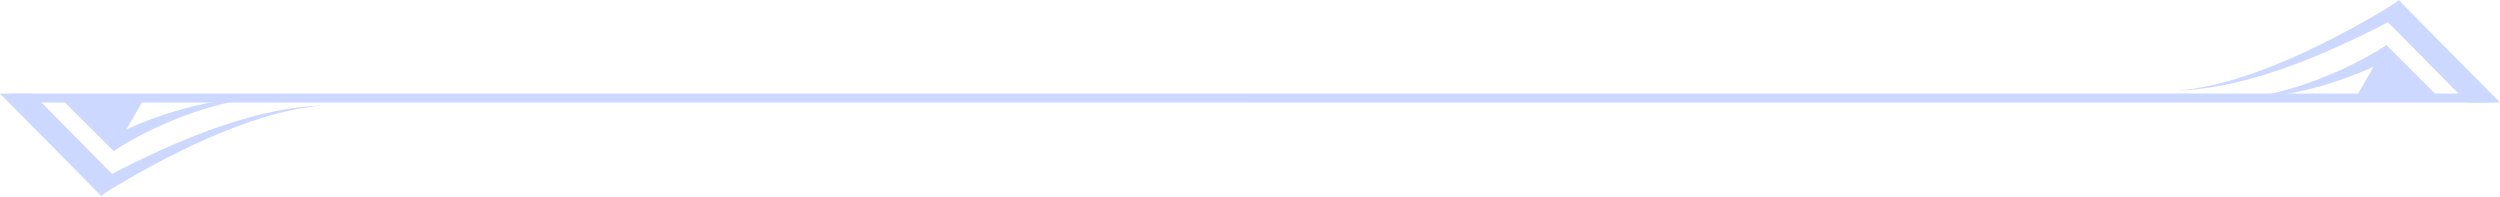
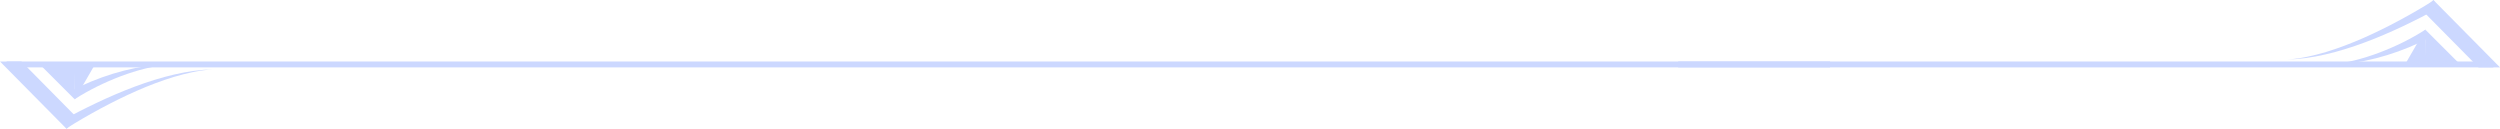
- <svg xmlns="http://www.w3.org/2000/svg" id="Layer_2" data-name="Layer 2" width="901.087" height="70.686" viewBox="0 0 901.087 70.686">
+ <svg xmlns="http://www.w3.org/2000/svg" id="Layer_2" data-name="Layer 2" width="1371.087" height="70.686" viewBox="0 0 1371.087 70.686">
  <defs>
    <style>
      .cls-1 {
        fill: #ccd8ff;
      }
    </style>
  </defs>
  <g id="Layer_5" data-name="Layer 5">
-     <rect class="cls-1" x="3.654" y="33.728" width="447.062" height="3.229" />
+     <rect class="cls-1" x="3.654" y="33.728" width="1000" height="3.229" />
    <polygon class="cls-1" points="11.76 33.728 0 33.728 36.547 70.686 42.427 64.74 11.76 33.728" />
    <polyline class="cls-1" points="40.982 54.573 51.892 35.666 41.092 35.857" />
    <polyline class="cls-1" points="41.173 35.761 22.456 35.952 40.982 54.478" />
    <path class="cls-1" d="M38.46,50.078c15.062-7.81,31.398-13.004,48.271-14.636,2.009-.246,5.124-.309,7.16-.418-1.219,.162-4.153,.554-5.32,.709-2.522,.453-6.239,1.164-8.73,1.824-9.181,2.273-18.085,5.712-26.557,9.884-4.2,2.087-8.392,4.408-12.202,6.894,0,0-2.623-4.257-2.623-4.257h0Z" />
    <path class="cls-1" d="M33.799,66.192c23.769-12.897,55.711-27.595,82.919-28.153-7.321,.464-14.468,2.107-21.447,4.172-13.896,4.252-27.269,10.45-40.052,17.292-6.394,3.446-12.752,7.085-18.811,10.955,0,0-2.608-4.266-2.608-4.266h0Z" />
-     <rect class="cls-1" x="450.371" y="33.728" width="447.062" height="3.229" transform="translate(1347.805 70.6862) rotate(-180)" />
-     <polygon class="cls-1" points="889.327 36.958 901.087 36.958 864.54 0 858.66 5.946 889.327 36.958" />
-     <polyline class="cls-1" points="860.106 16.113 849.196 35.02 859.995 34.829" />
-     <polyline class="cls-1" points="859.915 34.925 878.631 34.734 860.106 16.208" />
-     <path class="cls-1" d="M862.627,20.607c-15.062,7.81-31.398,13.004-48.271,14.636-2.009,.246-5.124,.309-7.16,.418,1.219-.162,4.153-.554,5.32-.709,2.522-.453,6.239-1.164,8.73-1.824,9.181-2.273,18.085-5.712,26.557-9.884,4.2-2.087,8.392-4.408,12.202-6.894,0,0,2.623,4.257,2.623,4.257h0Z" />
-     <path class="cls-1" d="M867.288,4.494c-23.769,12.897-55.711,27.595-82.919,28.153,7.321-.464,14.468-2.107,21.447-4.172,13.896-4.252,27.269-10.45,40.052-17.292,6.394-3.446,12.752-7.085,18.811-10.955l2.608,4.266h0Z" />
+     <rect class="cls-1" x="920.371" y="33.728" width="447.062" height="3.229" transform="translate(2287.805 70.6862) rotate(-180)" />
+     <polygon class="cls-1" points="1359.327 36.958 1371.087 36.958 1334.54 0 1328.66 5.946 1359.327 36.958" />
+     <polyline class="cls-1" points="1330.105 16.113 1319.196 35.02 1329.995 34.829" />
+     <polyline class="cls-1" points="1329.915 34.925 1348.631 34.734 1330.105 16.208" />
+     <path class="cls-1" d="M1332.627,20.607c-15.062,7.81-31.399,13.004-48.271,14.636-2.009,.246-5.124,.309-7.16,.418,1.219-.162,4.153-.554,5.32-.709,2.522-.453,6.239-1.164,8.73-1.824,9.182-2.273,18.085-5.712,26.557-9.884,4.2-2.087,8.392-4.408,12.202-6.894l2.622,4.257h0Z" />
+     <path class="cls-1" d="M1337.288,4.494c-23.769,12.897-55.711,27.595-82.919,28.153,7.321-.464,14.468-2.107,21.447-4.172,13.896-4.252,27.269-10.45,40.052-17.292,6.394-3.446,12.752-7.085,18.811-10.955,0,0,2.608,4.266,2.608,4.266h0Z" />
  </g>
</svg>
